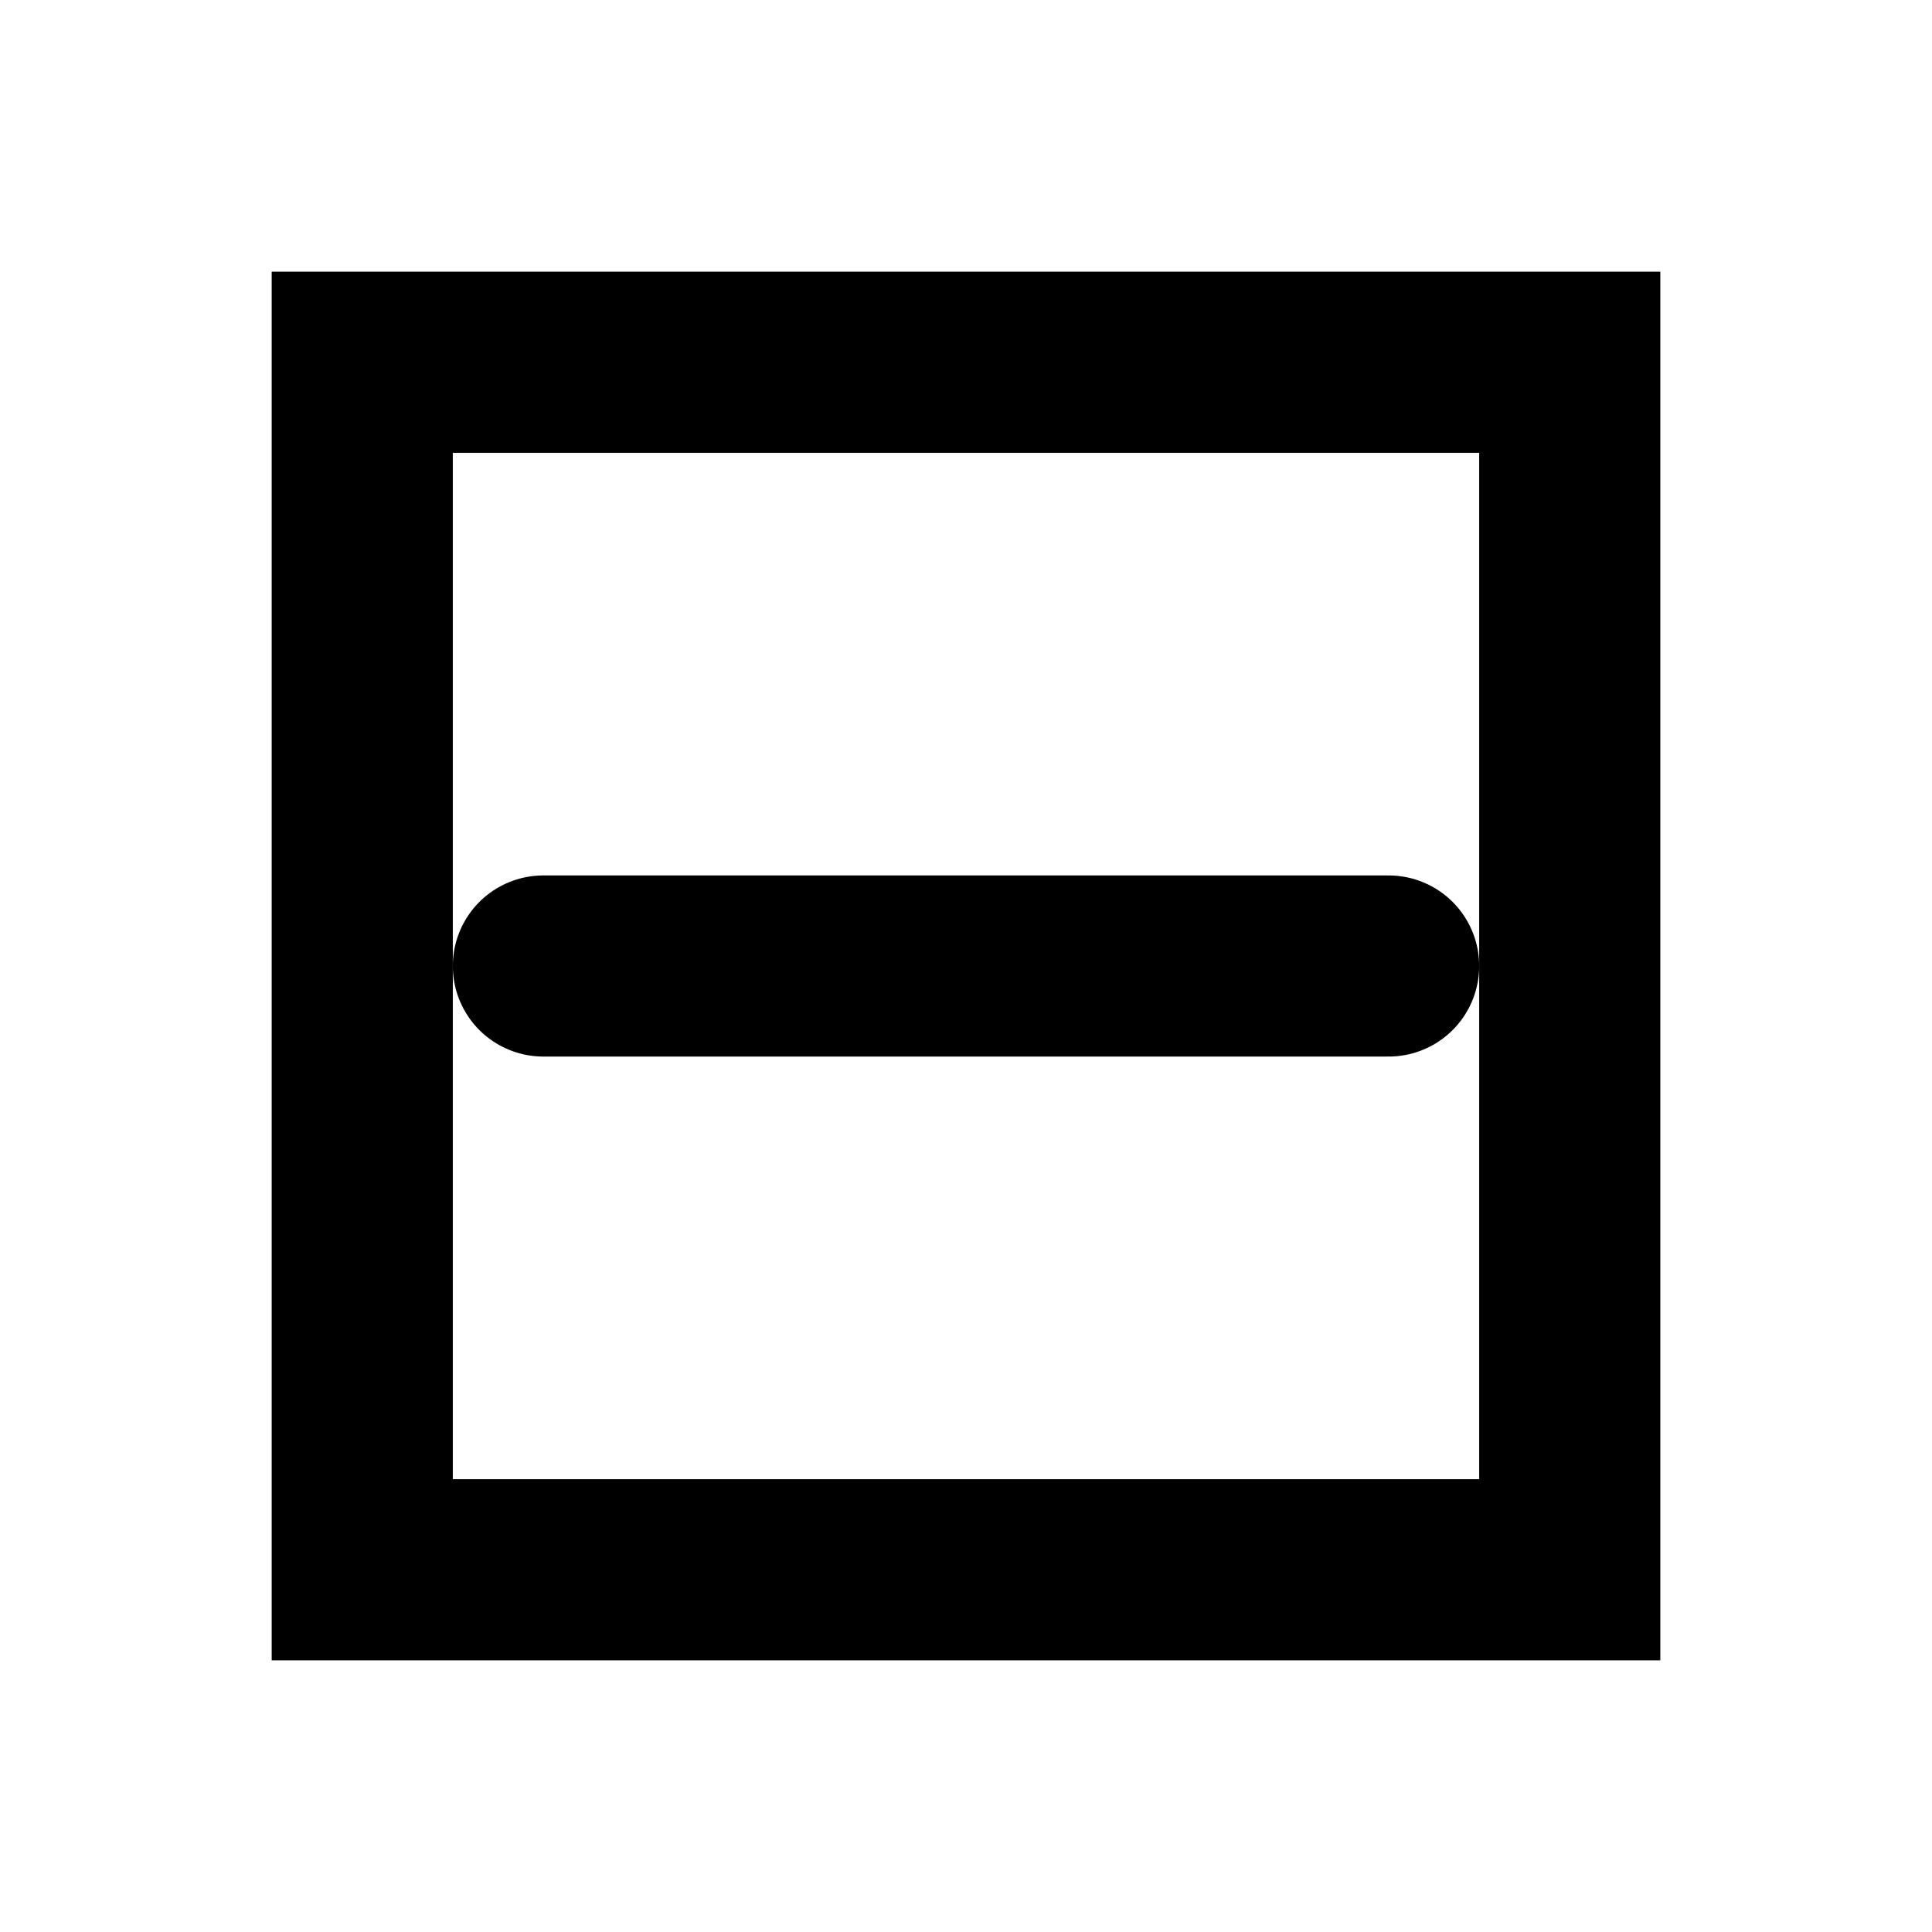
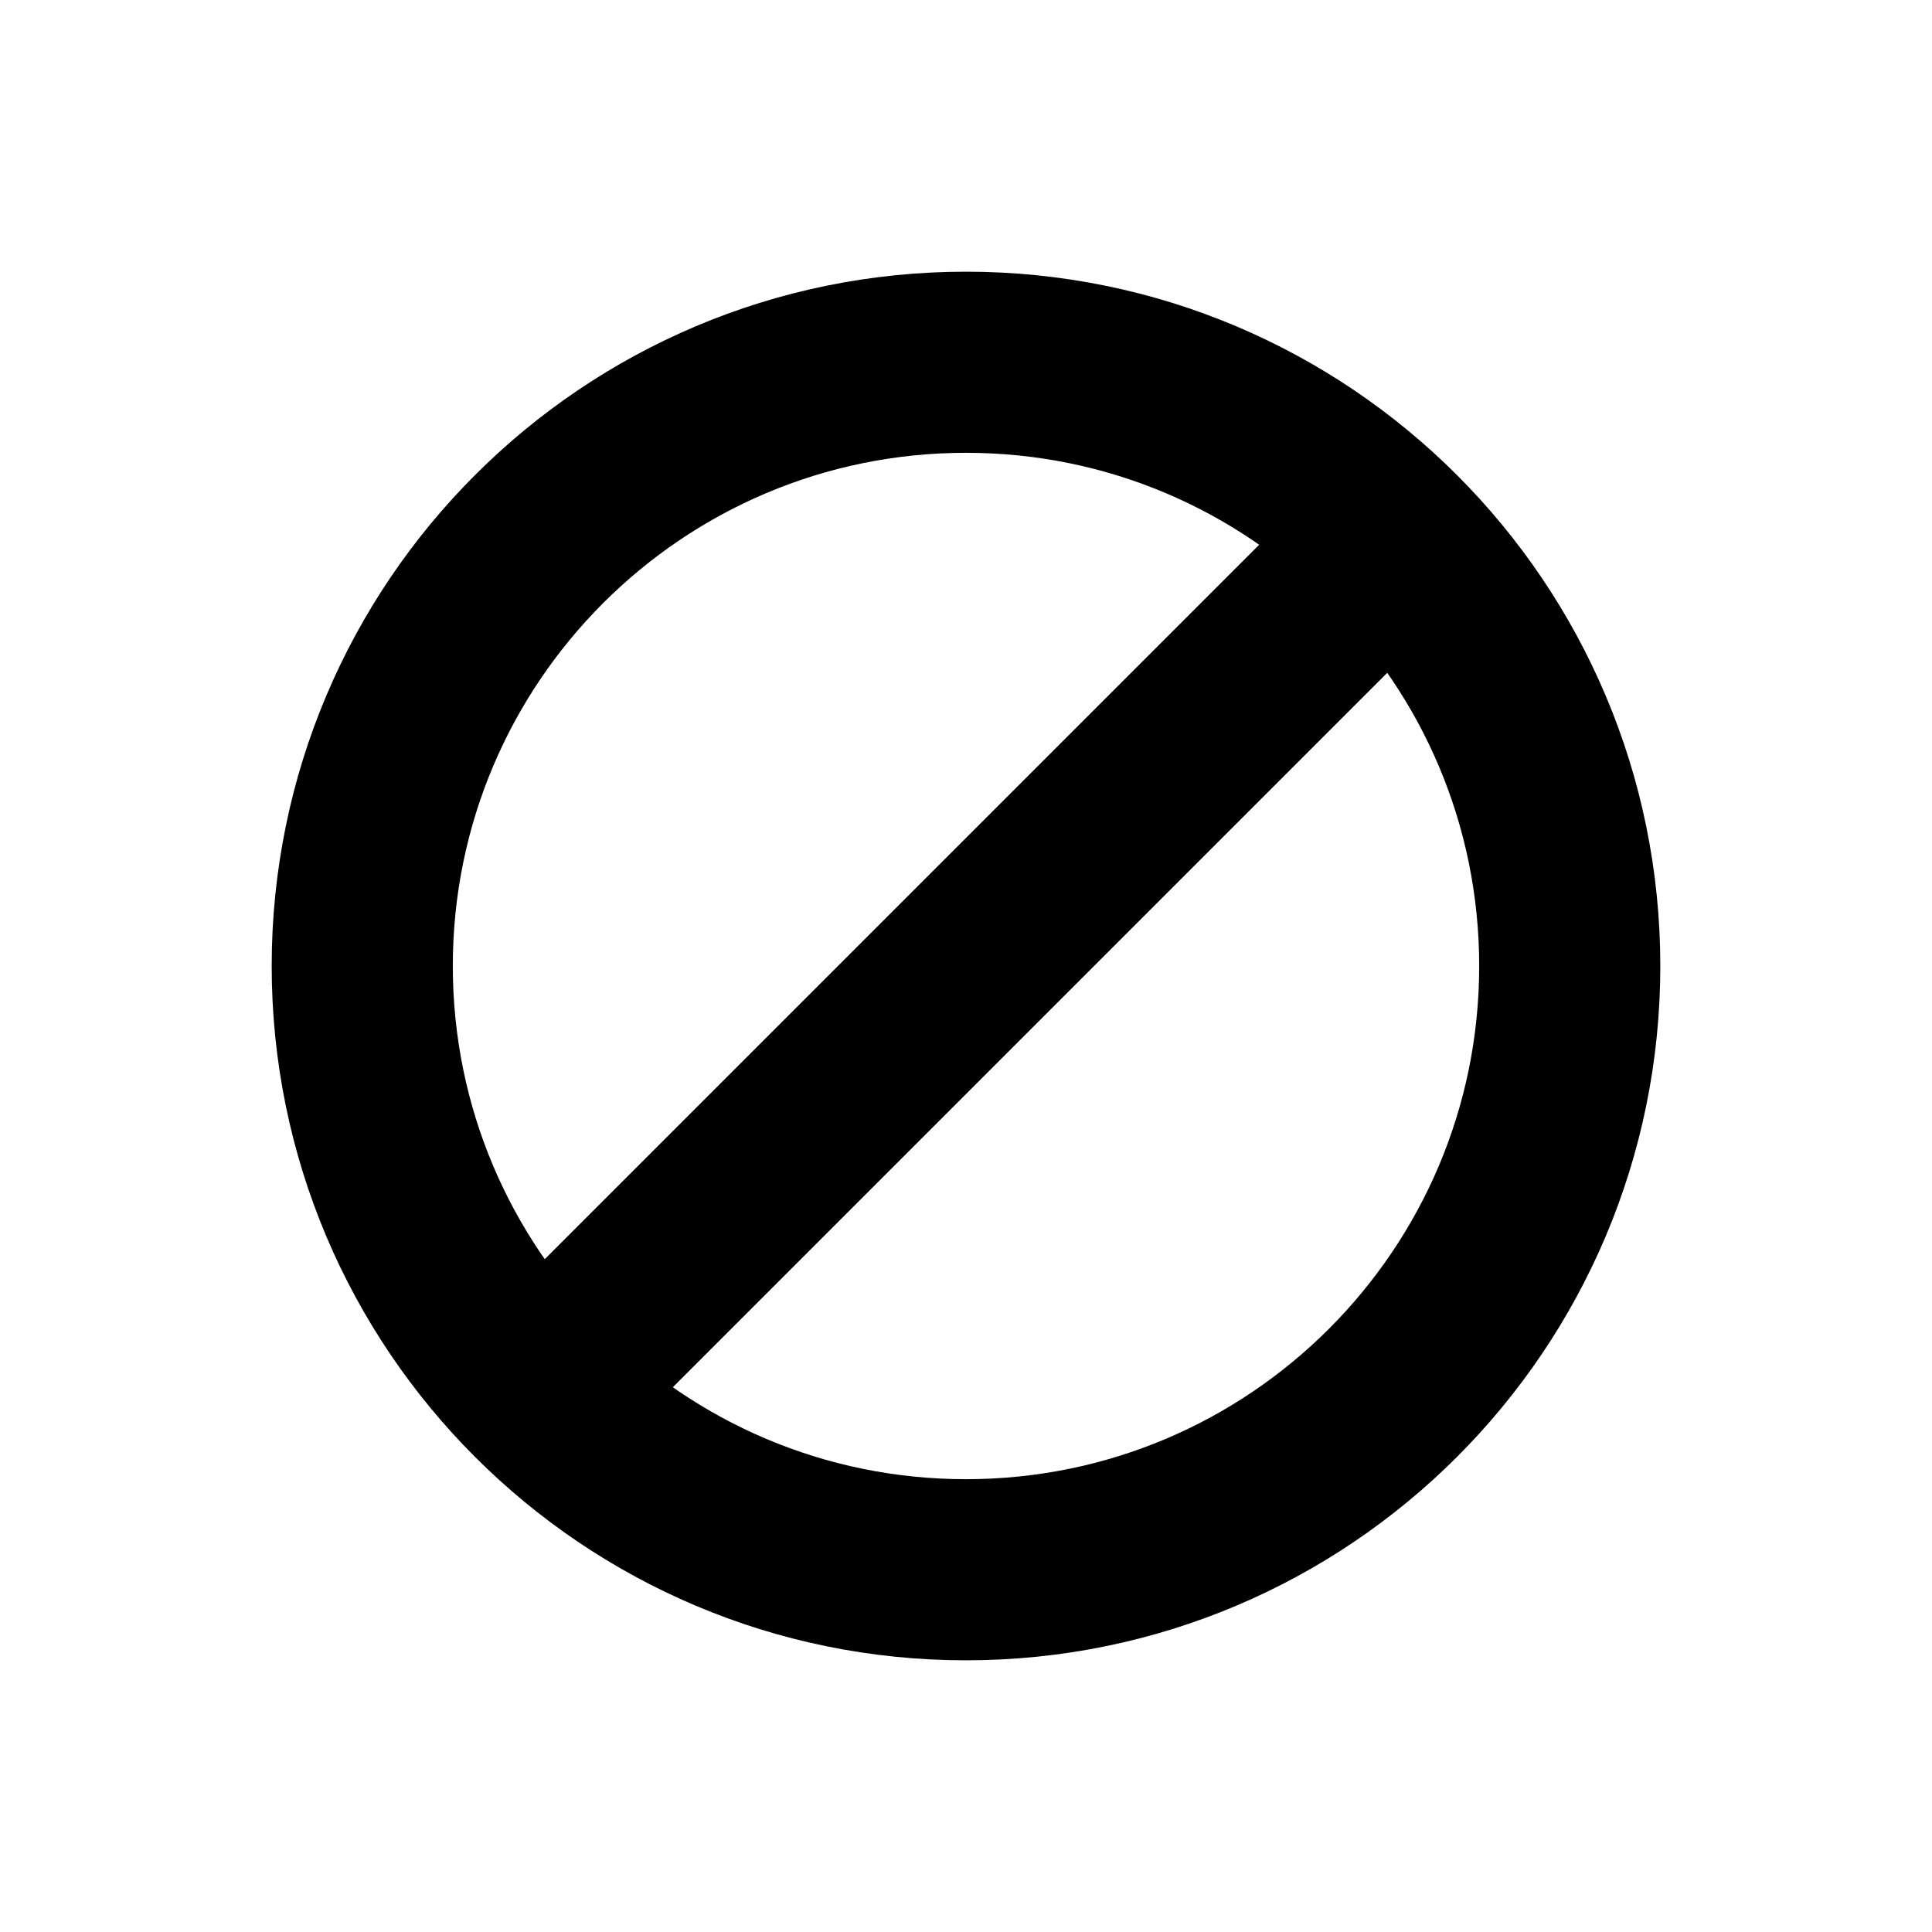
<svg xmlns="http://www.w3.org/2000/svg" width="64" height="64" viewBox="0 0 64 64">
-   <rect x="12" y="12" width="40" height="40" fill="none" stroke="black" stroke-width="6" />
-   <line x1="18" y1="32" x2="46" y2="32" stroke="black" stroke-width="6" stroke-linecap="round" />
+   <circle cx="32" cy="32" r="20" fill="none" stroke="black" stroke-width="6" />
+   <line x1="18" y1="46" x2="46" y2="18" stroke="black" stroke-width="6" stroke-linecap="round" />
</svg>
